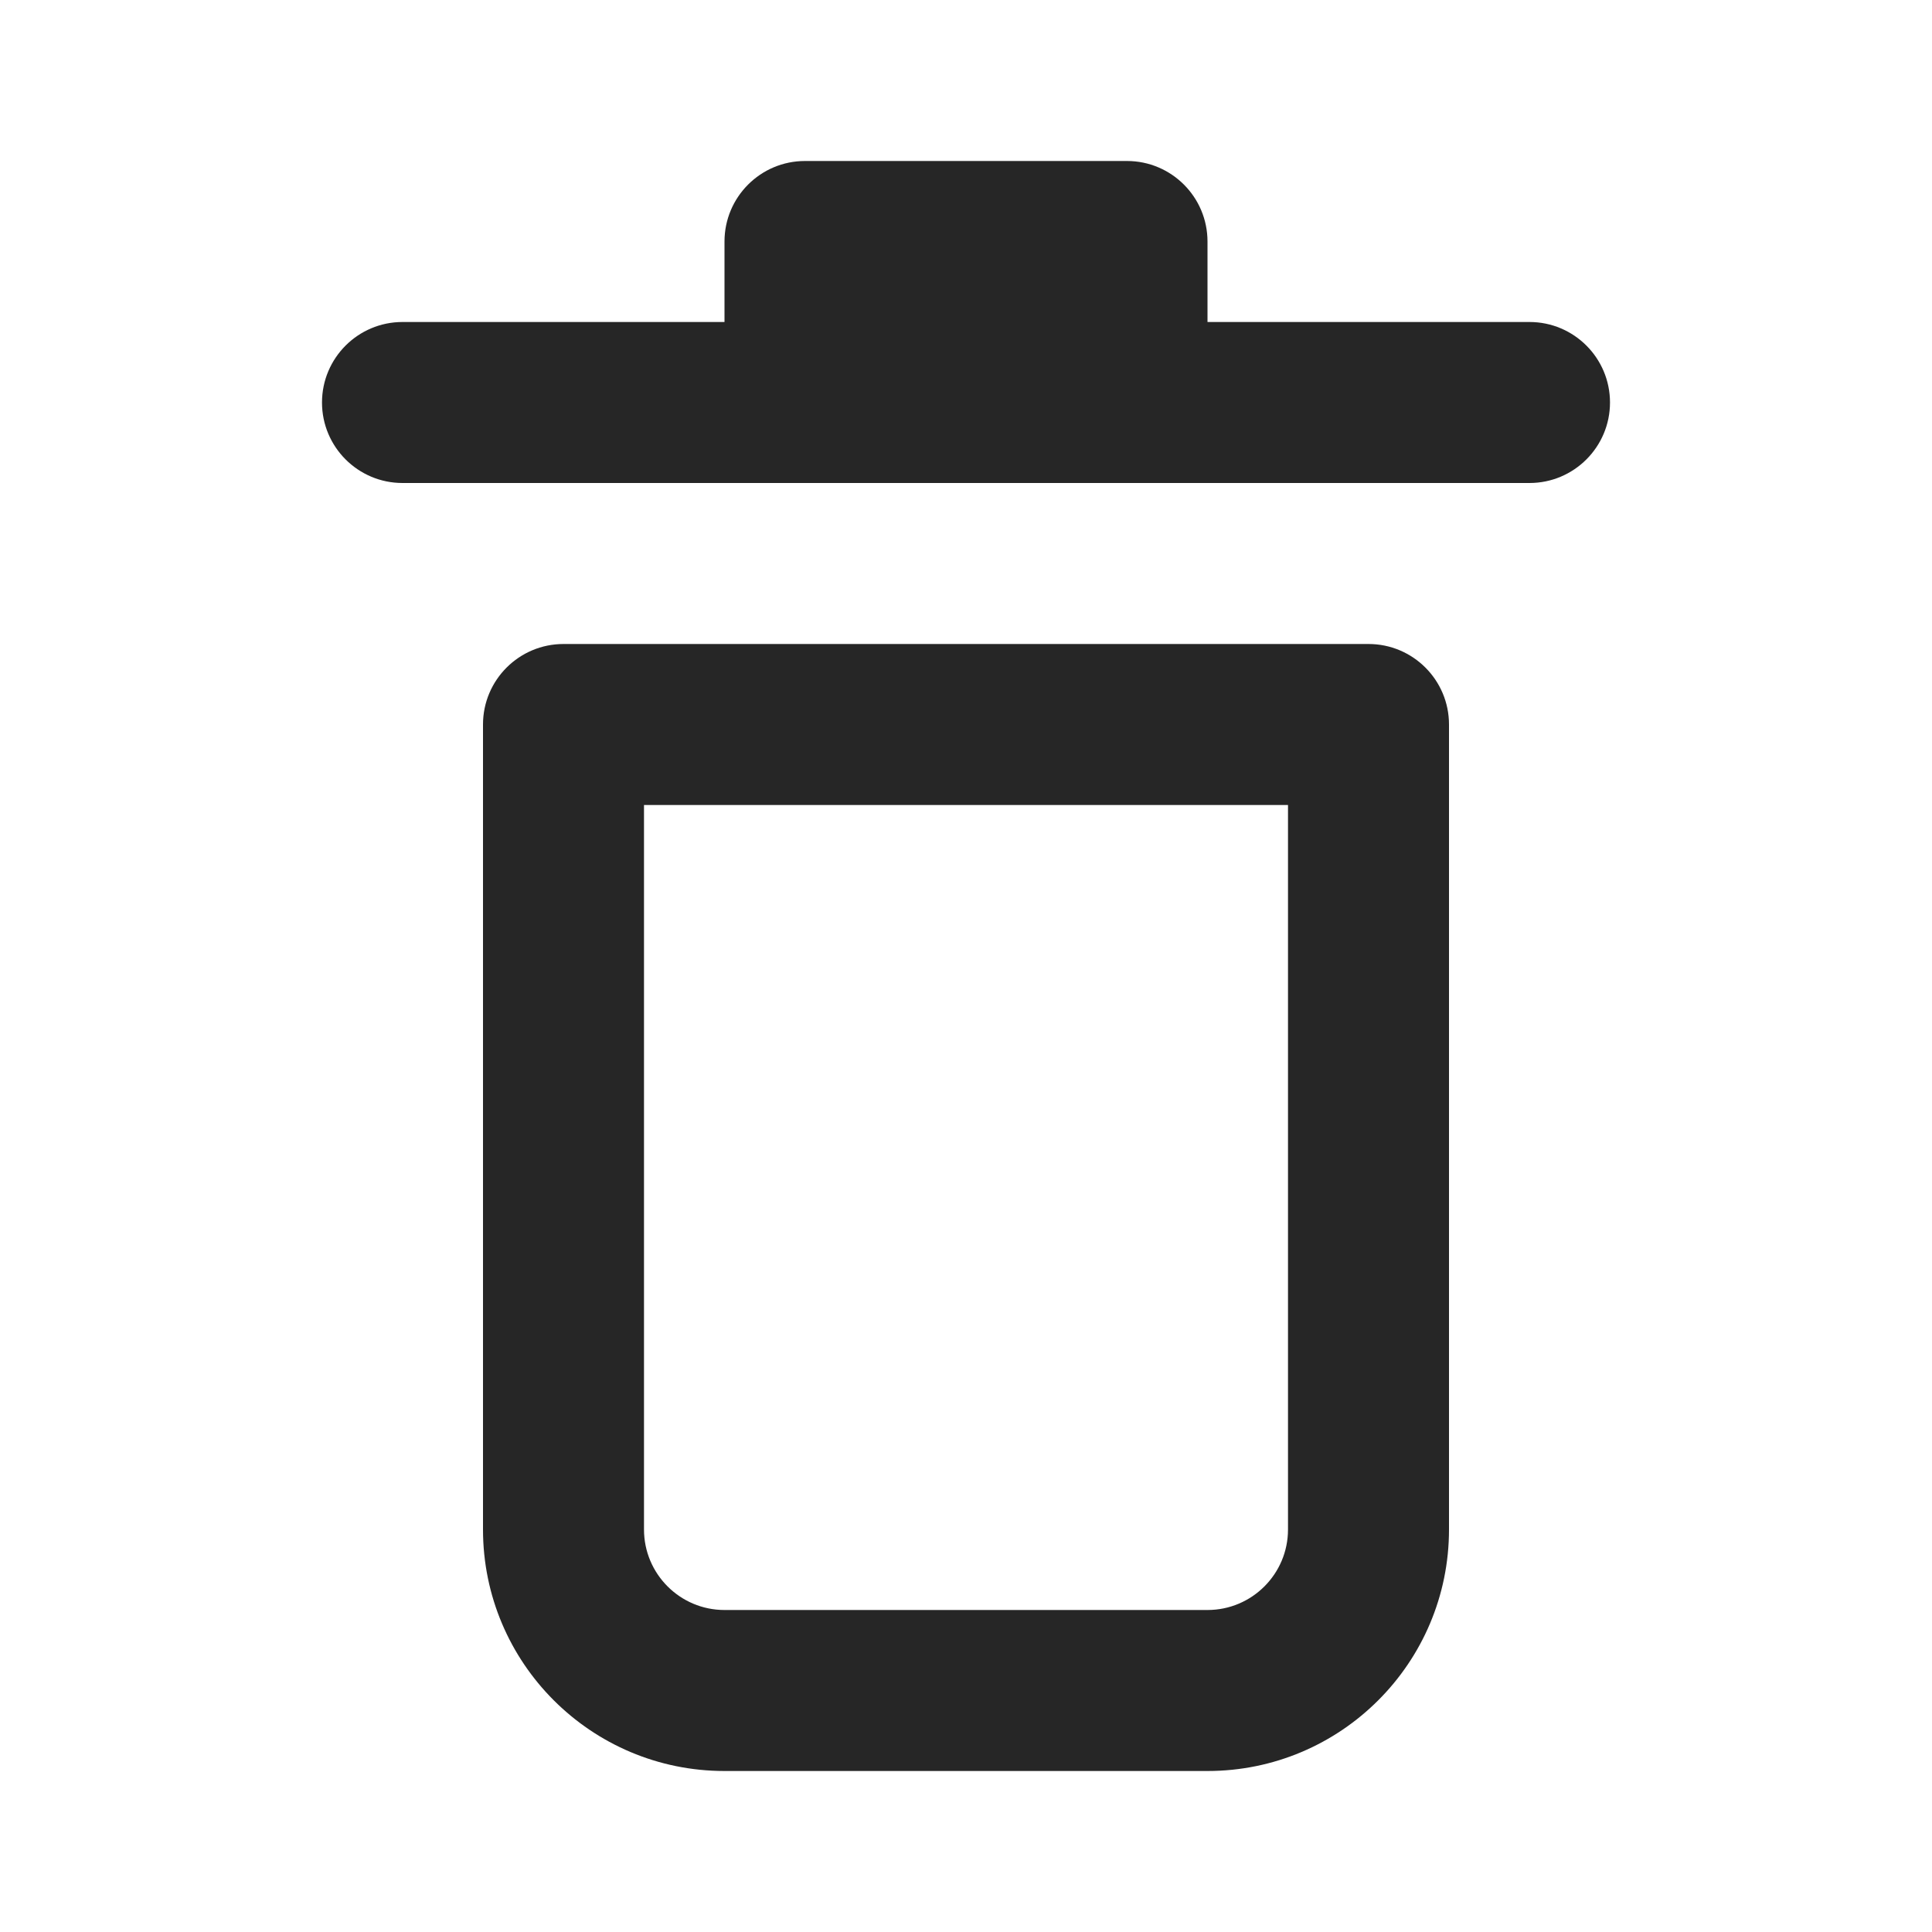
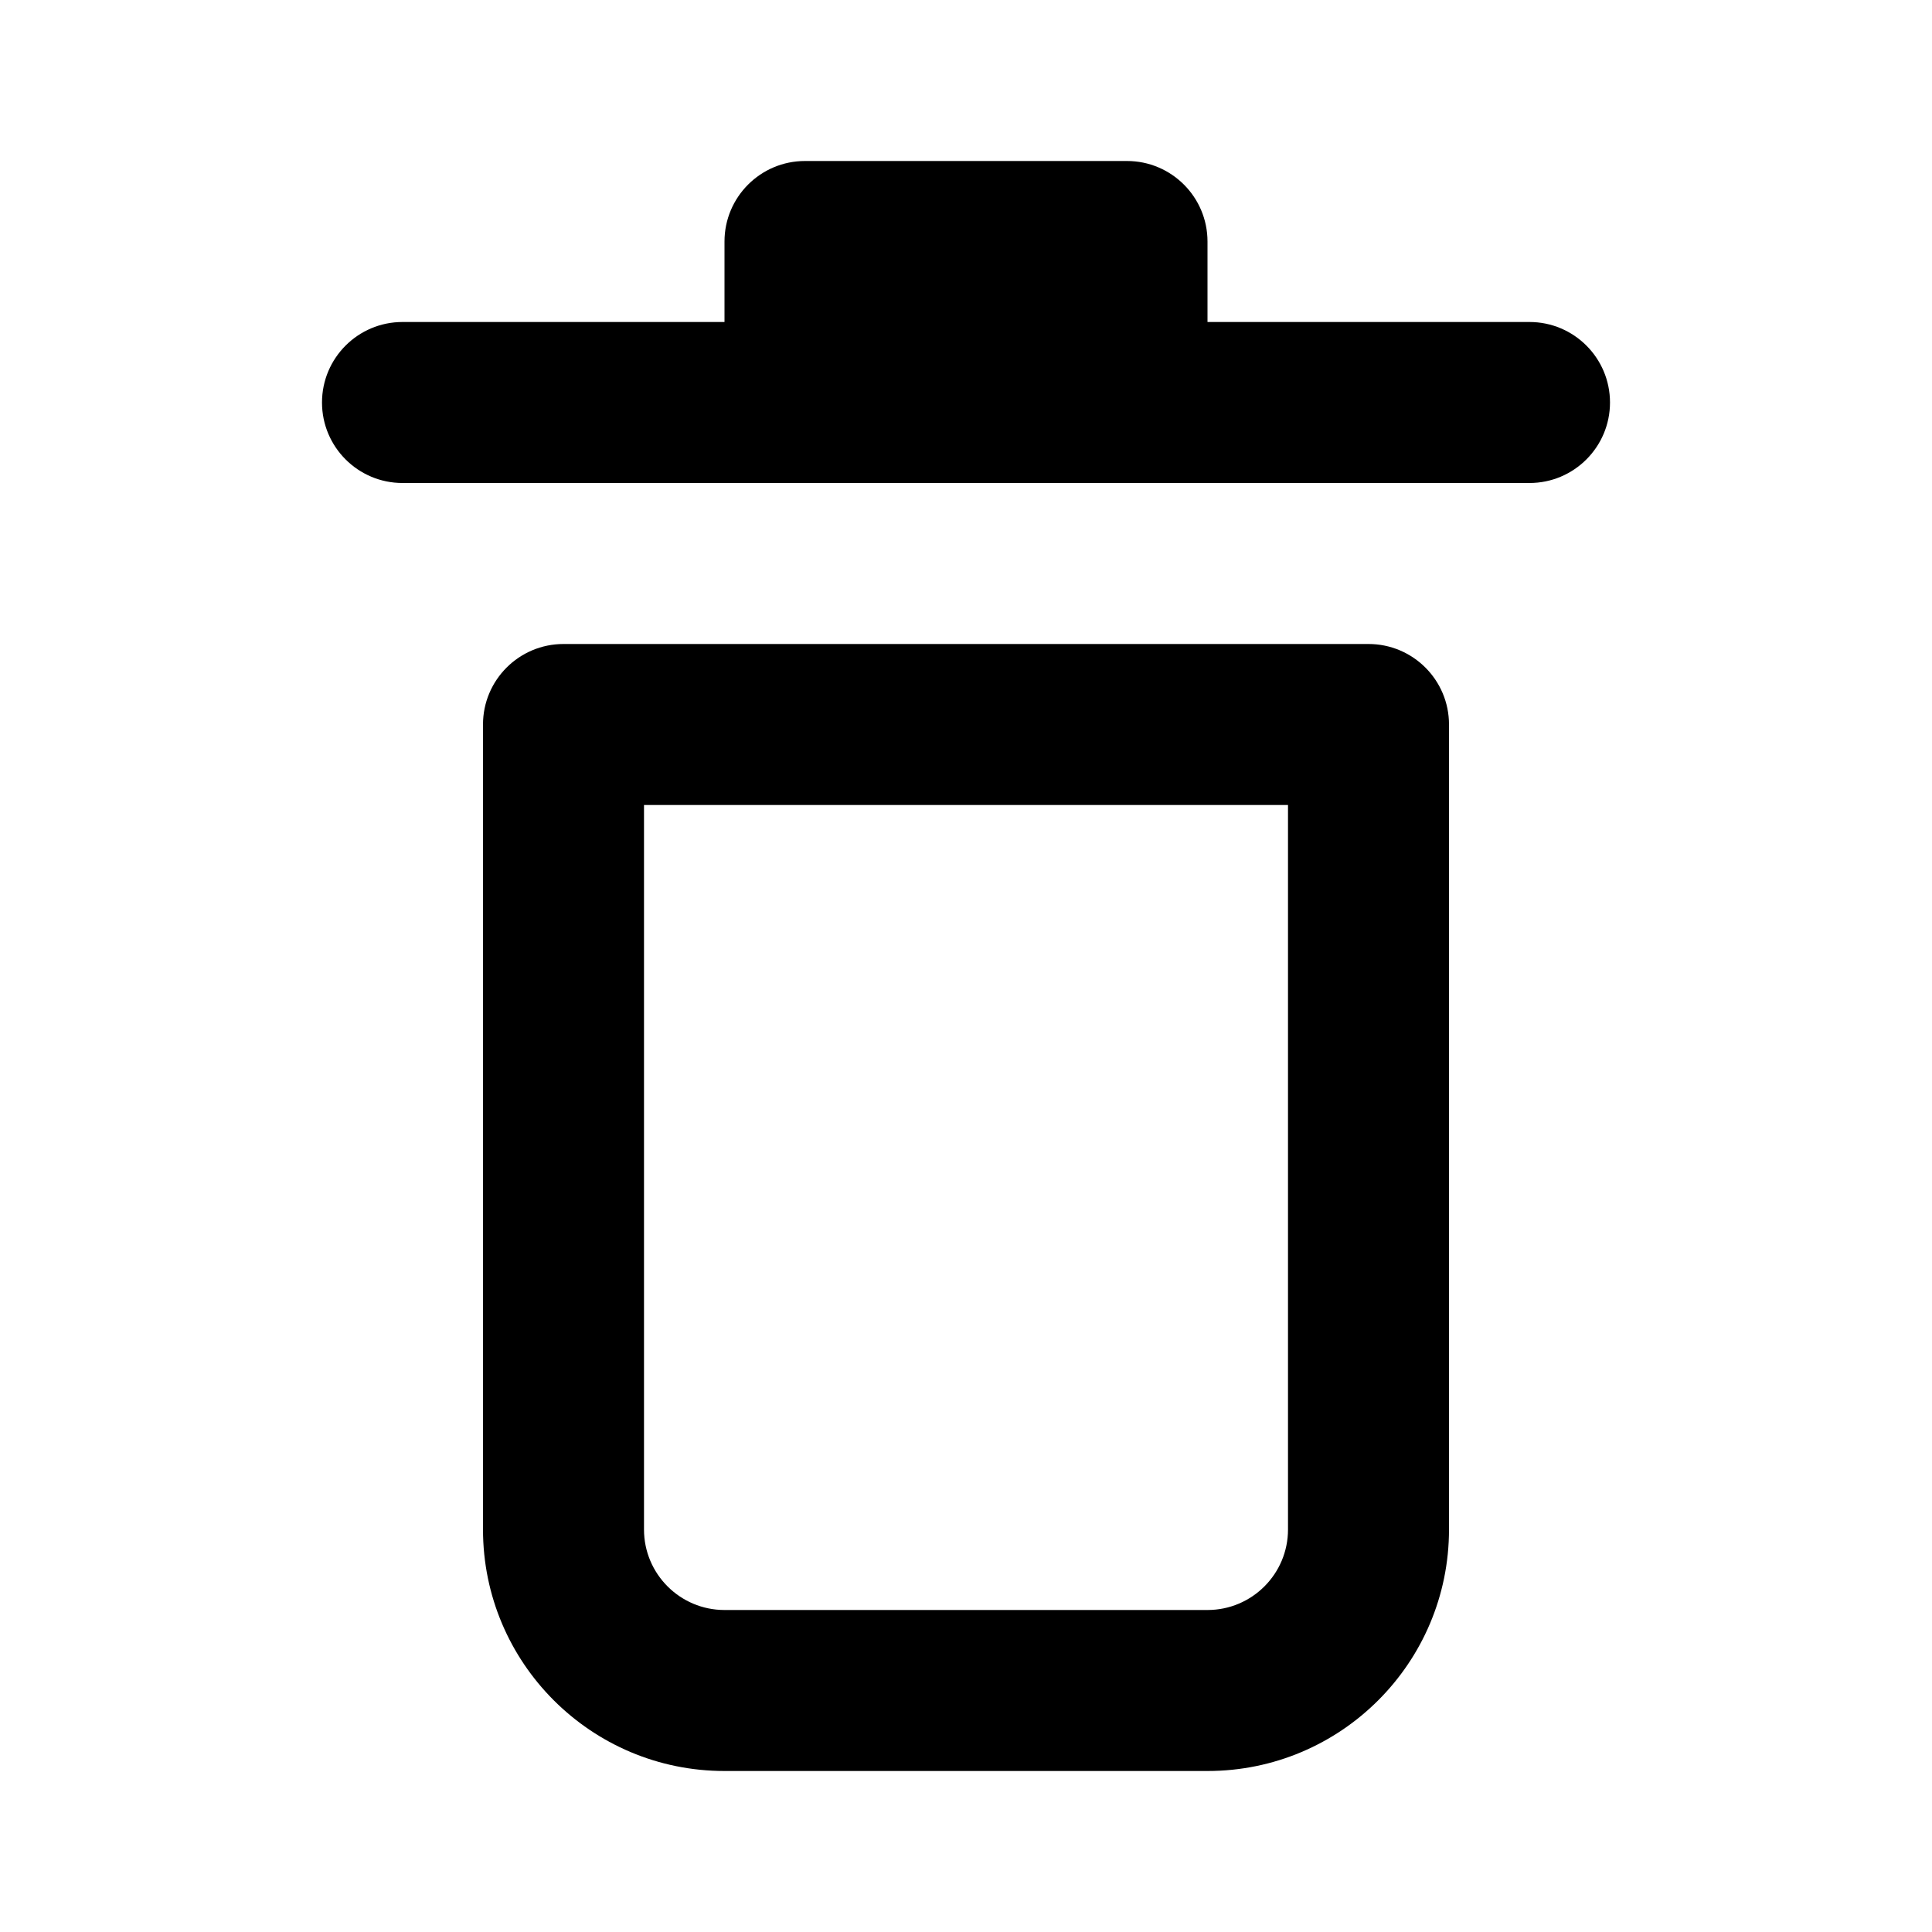
- <svg xmlns="http://www.w3.org/2000/svg" width="24" height="24" viewBox="0 0 24 24" fill="none">
-   <path fill-rule="evenodd" clip-rule="evenodd" d="M17 8C17.552 8 18 8.448 18 9V19C18 20.657 16.657 22 15 22H9C7.343 22 6 20.657 6 19V9C6 8.448 6.448 8 7 8H17ZM16 10H8V19C8 19.552 8.448 20 9 20H15C15.552 20 16 19.552 16 19V10ZM9 3C9 2.448 9.448 2 10 2H14C14.552 2 15 2.448 15 3V4H19C19.552 4 20 4.448 20 5C20 5.552 19.552 6 19 6H5C4.448 6 4 5.552 4 5C4 4.448 4.448 4 5 4H9V3Z" fill="#262626" />
+ <svg xmlns="http://www.w3.org/2000/svg" viewBox="0 0 24 24" fill="none">
+   <path fill-rule="evenodd" clip-rule="evenodd" d="M17 8C17.552 8 18 8.448 18 9V19C18 20.657 16.657 22 15 22H9C7.343 22 6 20.657 6 19V9C6 8.448 6.448 8 7 8H17ZM16 10H8V19C8 19.552 8.448 20 9 20H15C15.552 20 16 19.552 16 19V10ZM9 3C9 2.448 9.448 2 10 2H14C14.552 2 15 2.448 15 3V4H19C19.552 4 20 4.448 20 5C20 5.552 19.552 6 19 6H5C4.448 6 4 5.552 4 5C4 4.448 4.448 4 5 4H9V3Z" fill="currentColor" />
</svg>
